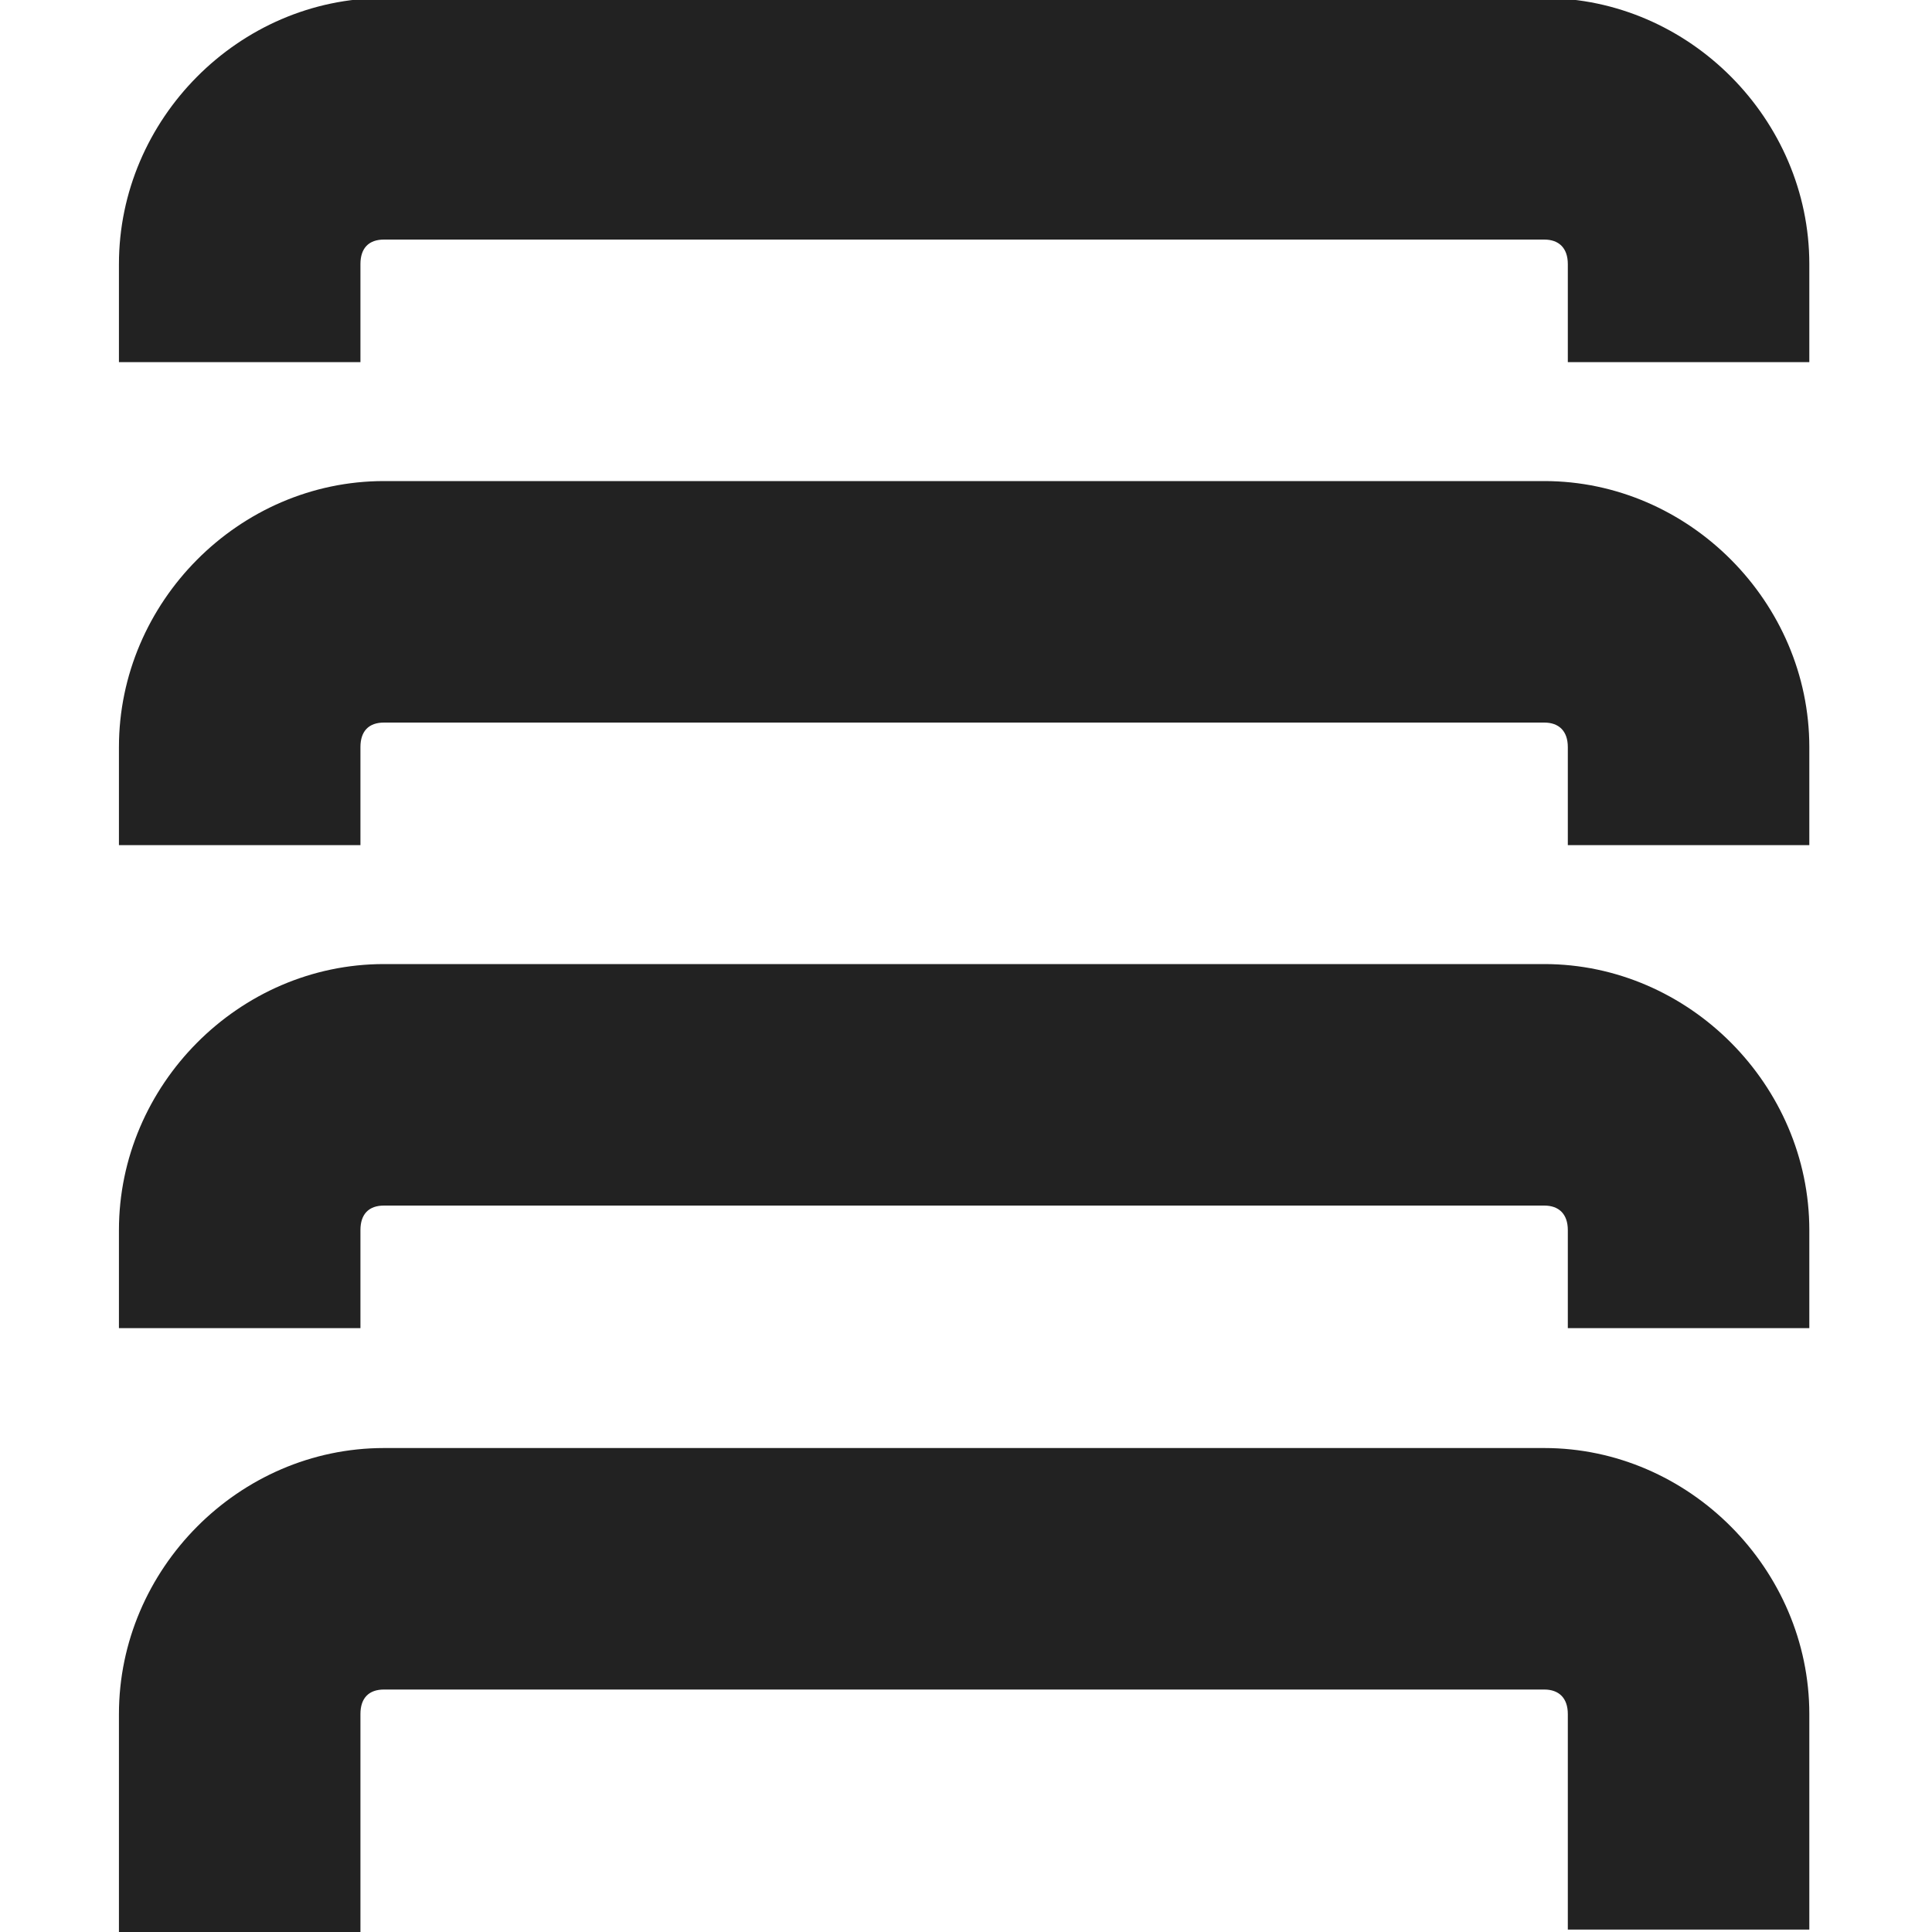
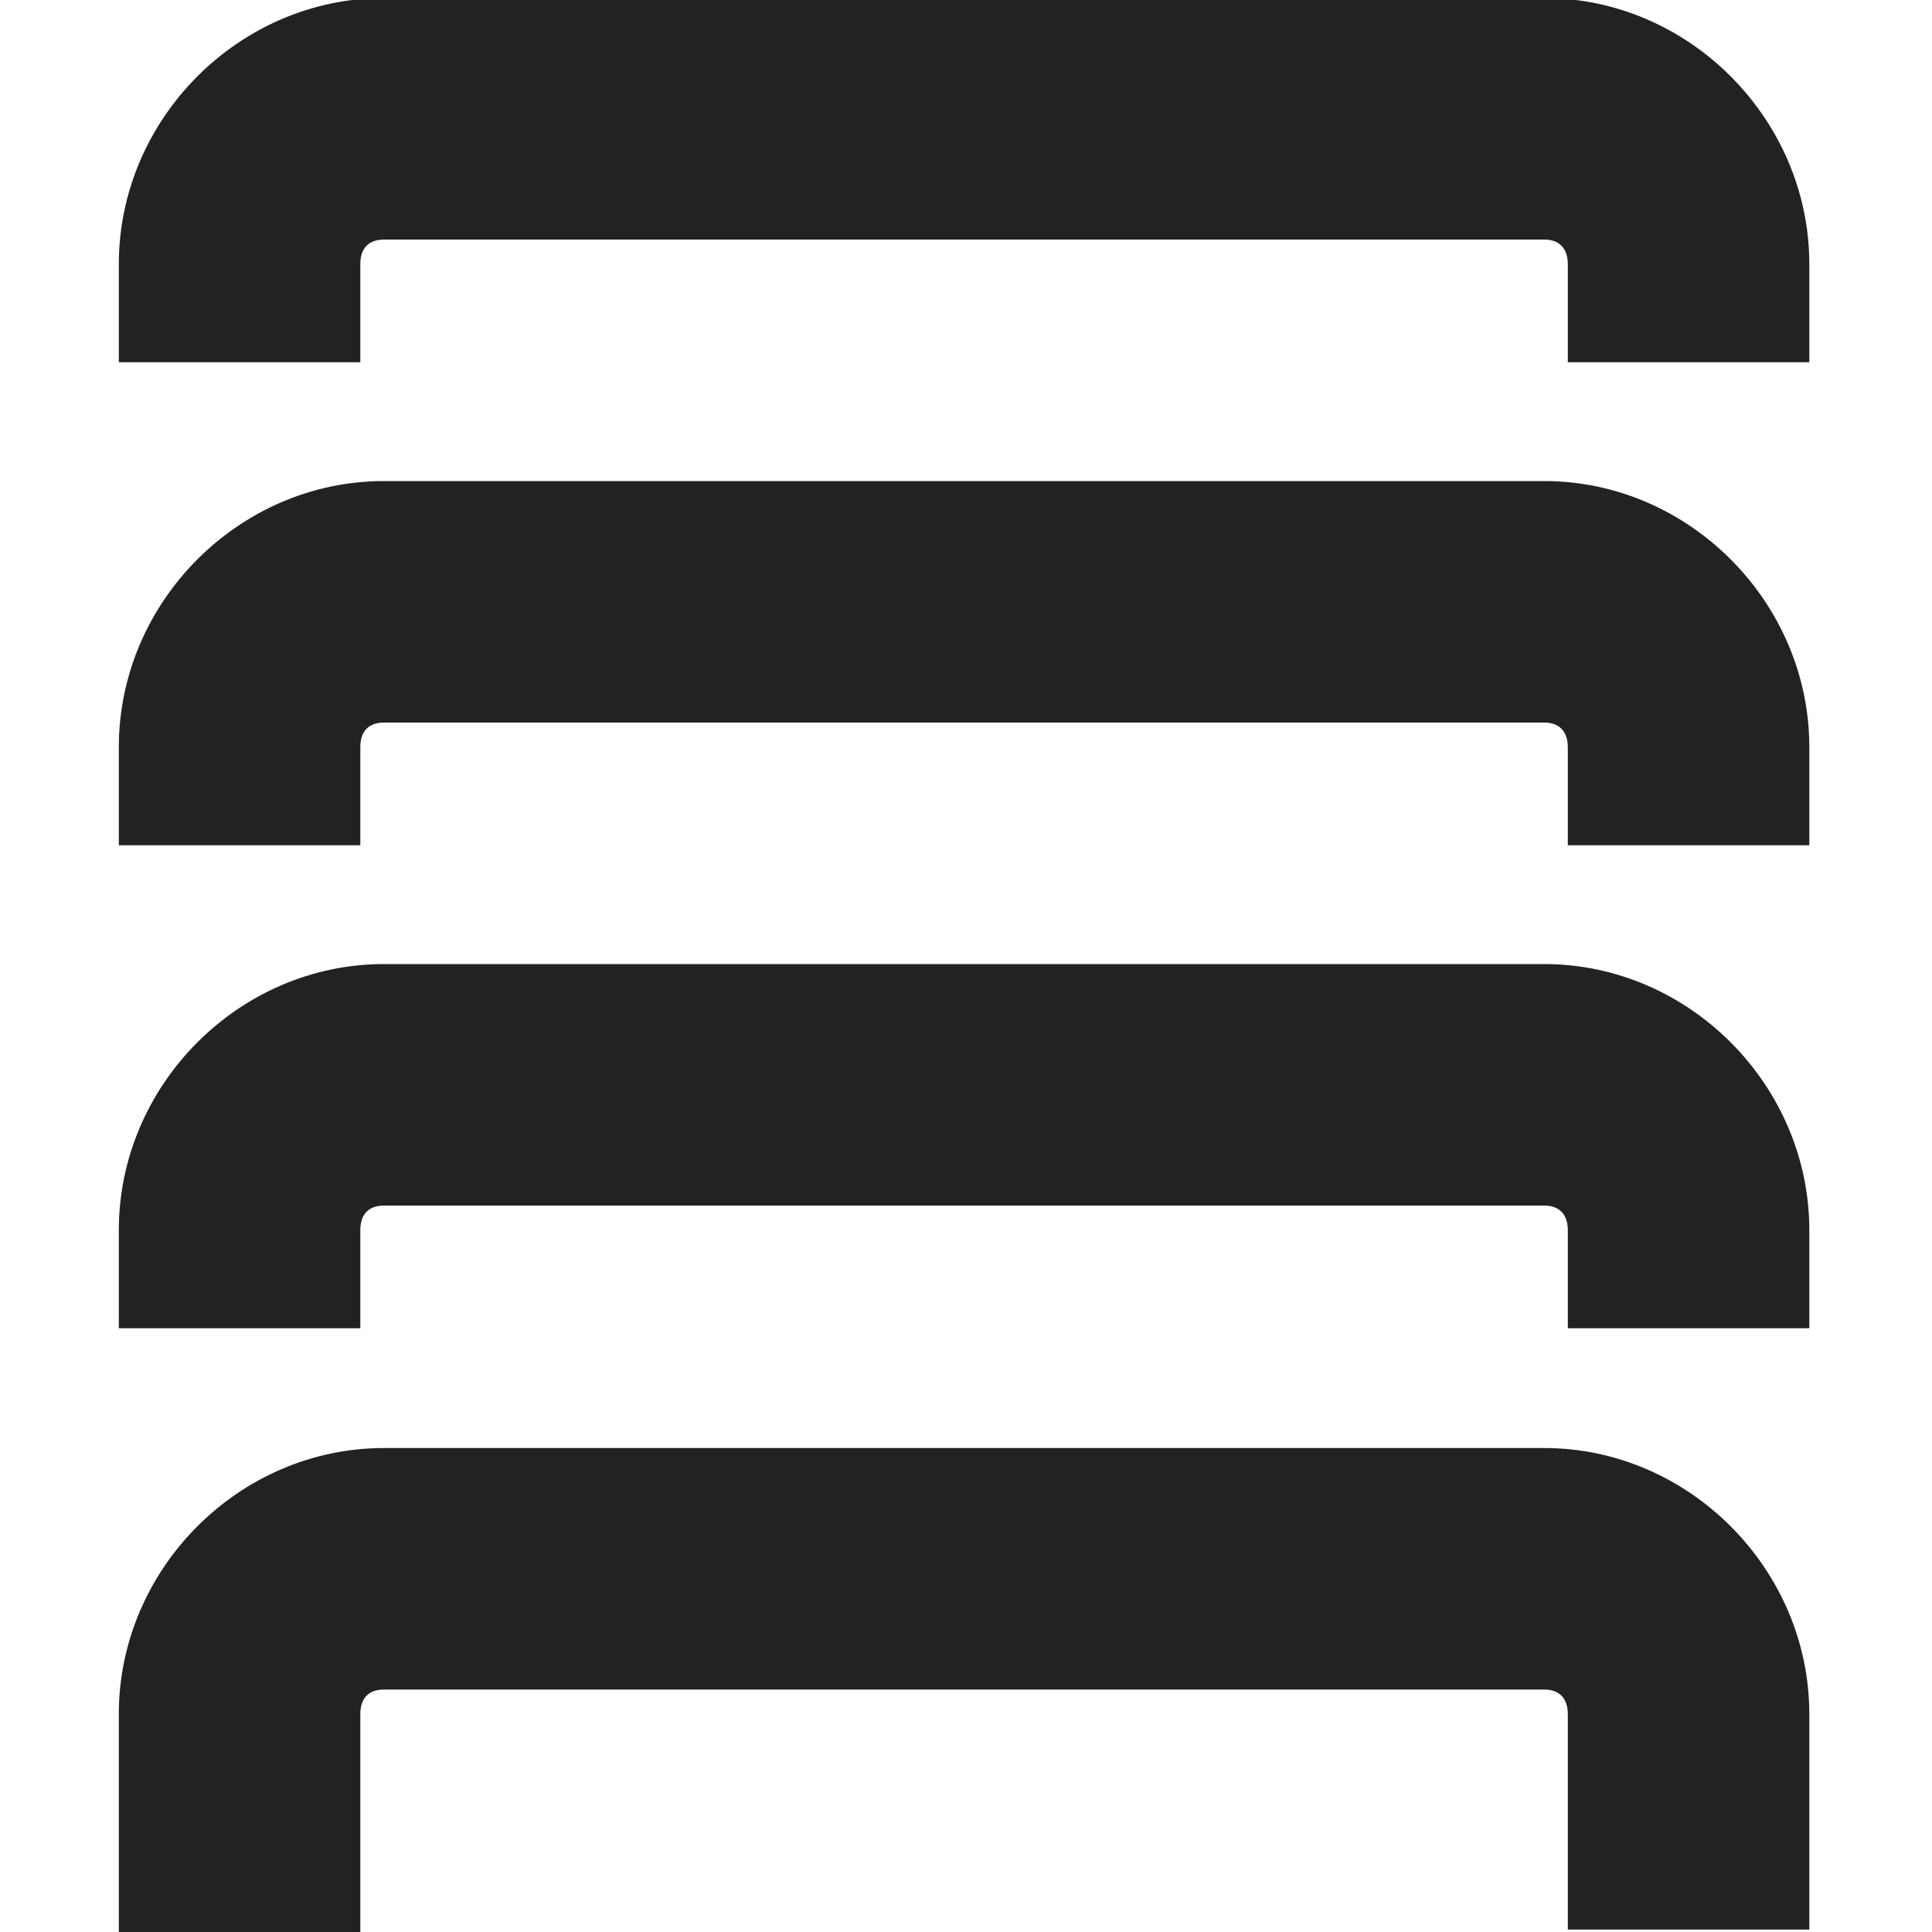
- <svg xmlns="http://www.w3.org/2000/svg" height="16px" viewBox="0 0 16 16" width="16px">
-   <g fill="#222222">
-     <path d="m 3.18 -0.016 c -1.203 0 -2.195 1.004 -2.195 2.203 v 0.812 h 2 v -0.812 c 0 -0.133 0.07 -0.203 0.195 -0.203 h 9.609 c 0.121 0 0.195 0.07 0.195 0.203 v 0.812 h 2 v -0.812 c 0 -1.199 -0.996 -2.203 -2.195 -2.203 z m 0 0" />
-     <path d="m 3.18 11.992 c -1.203 0 -2.195 1.004 -2.195 2.203 v 1.828 h 2 v -1.828 c 0 -0.133 0.07 -0.203 0.195 -0.203 h 9.609 c 0.121 0 0.195 0.07 0.195 0.203 v 1.785 h 2 v -1.785 c 0 -1.199 -0.996 -2.203 -2.195 -2.203 z m 0 0" />
-     <path d="m 3.18 3.984 c -1.203 0 -2.195 1.004 -2.195 2.203 v 0.812 h 2 v -0.812 c 0 -0.133 0.07 -0.203 0.195 -0.203 h 9.609 c 0.121 0 0.195 0.07 0.195 0.203 v 0.812 h 2 v -0.812 c 0 -1.199 -0.996 -2.203 -2.195 -2.203 z m 0 0" />
-     <path d="m 3.18 7.984 c -1.203 0 -2.195 1.004 -2.195 2.203 v 0.812 h 2 v -0.812 c 0 -0.133 0.07 -0.203 0.195 -0.203 h 9.609 c 0.121 0 0.195 0.07 0.195 0.203 v 0.812 h 2 v -0.812 c 0 -1.199 -0.996 -2.203 -2.195 -2.203 z m 0 0" />
-   </g>
+ <svg xmlns="http://www.w3.org/2000/svg" width="16" height="16">
+   <path fill="#222" d="M3.18-.016C1.977-.016.984.988.984 2.188V3h2v-.813c0-.132.07-.203.196-.203h9.61c.12 0 .194.07.194.204V3h2v-.813c0-1.199-.996-2.203-2.195-2.203zm0 12.008c-1.203 0-2.196 1.004-2.196 2.203v1.828h2v-1.828c0-.132.07-.203.196-.203h9.61c.12 0 .194.07.194.203v1.785h2v-1.785c0-1.199-.996-2.203-2.195-2.203zm0-8.008C1.977 3.984.984 4.988.984 6.188V7h2v-.813c0-.132.07-.203.196-.203h9.61c.12 0 .194.07.194.204V7h2v-.813c0-1.199-.996-2.203-2.195-2.203zm0 4c-1.203 0-2.196 1.004-2.196 2.204V11h2v-.813c0-.132.07-.203.196-.203h9.61c.12 0 .194.07.194.204V11h2v-.813c0-1.199-.996-2.203-2.195-2.203zm0 0" />
</svg>
